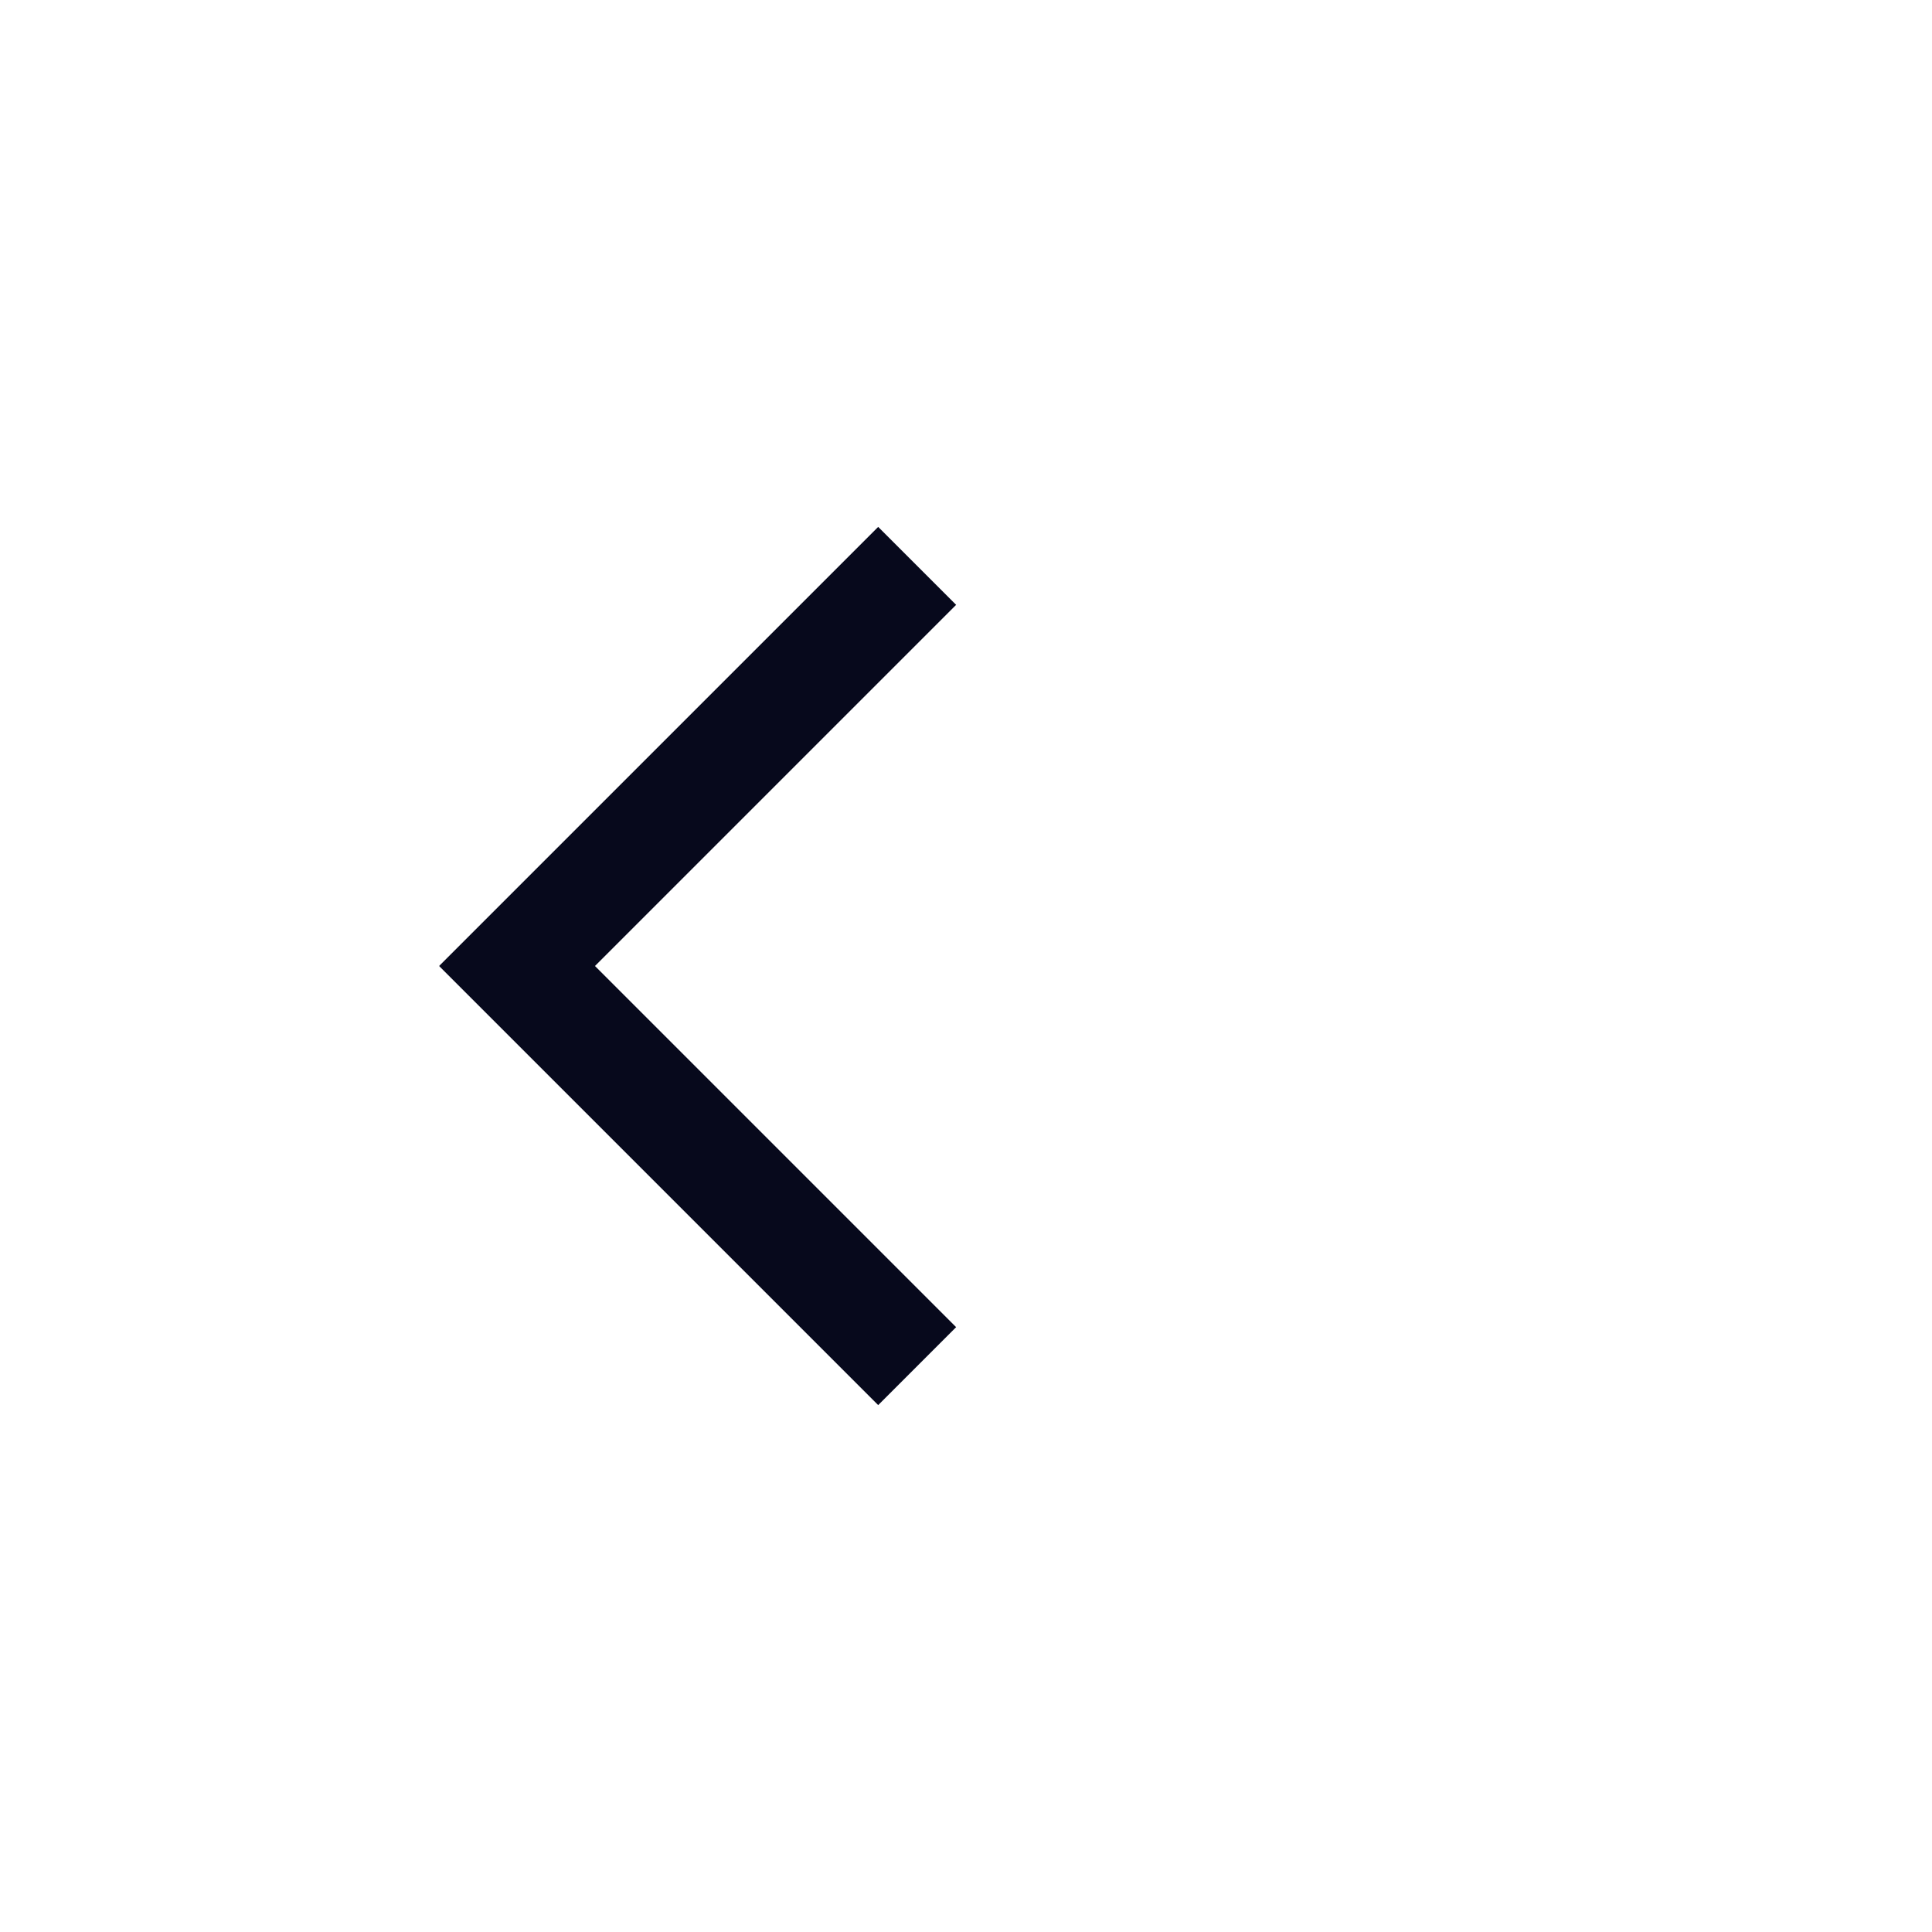
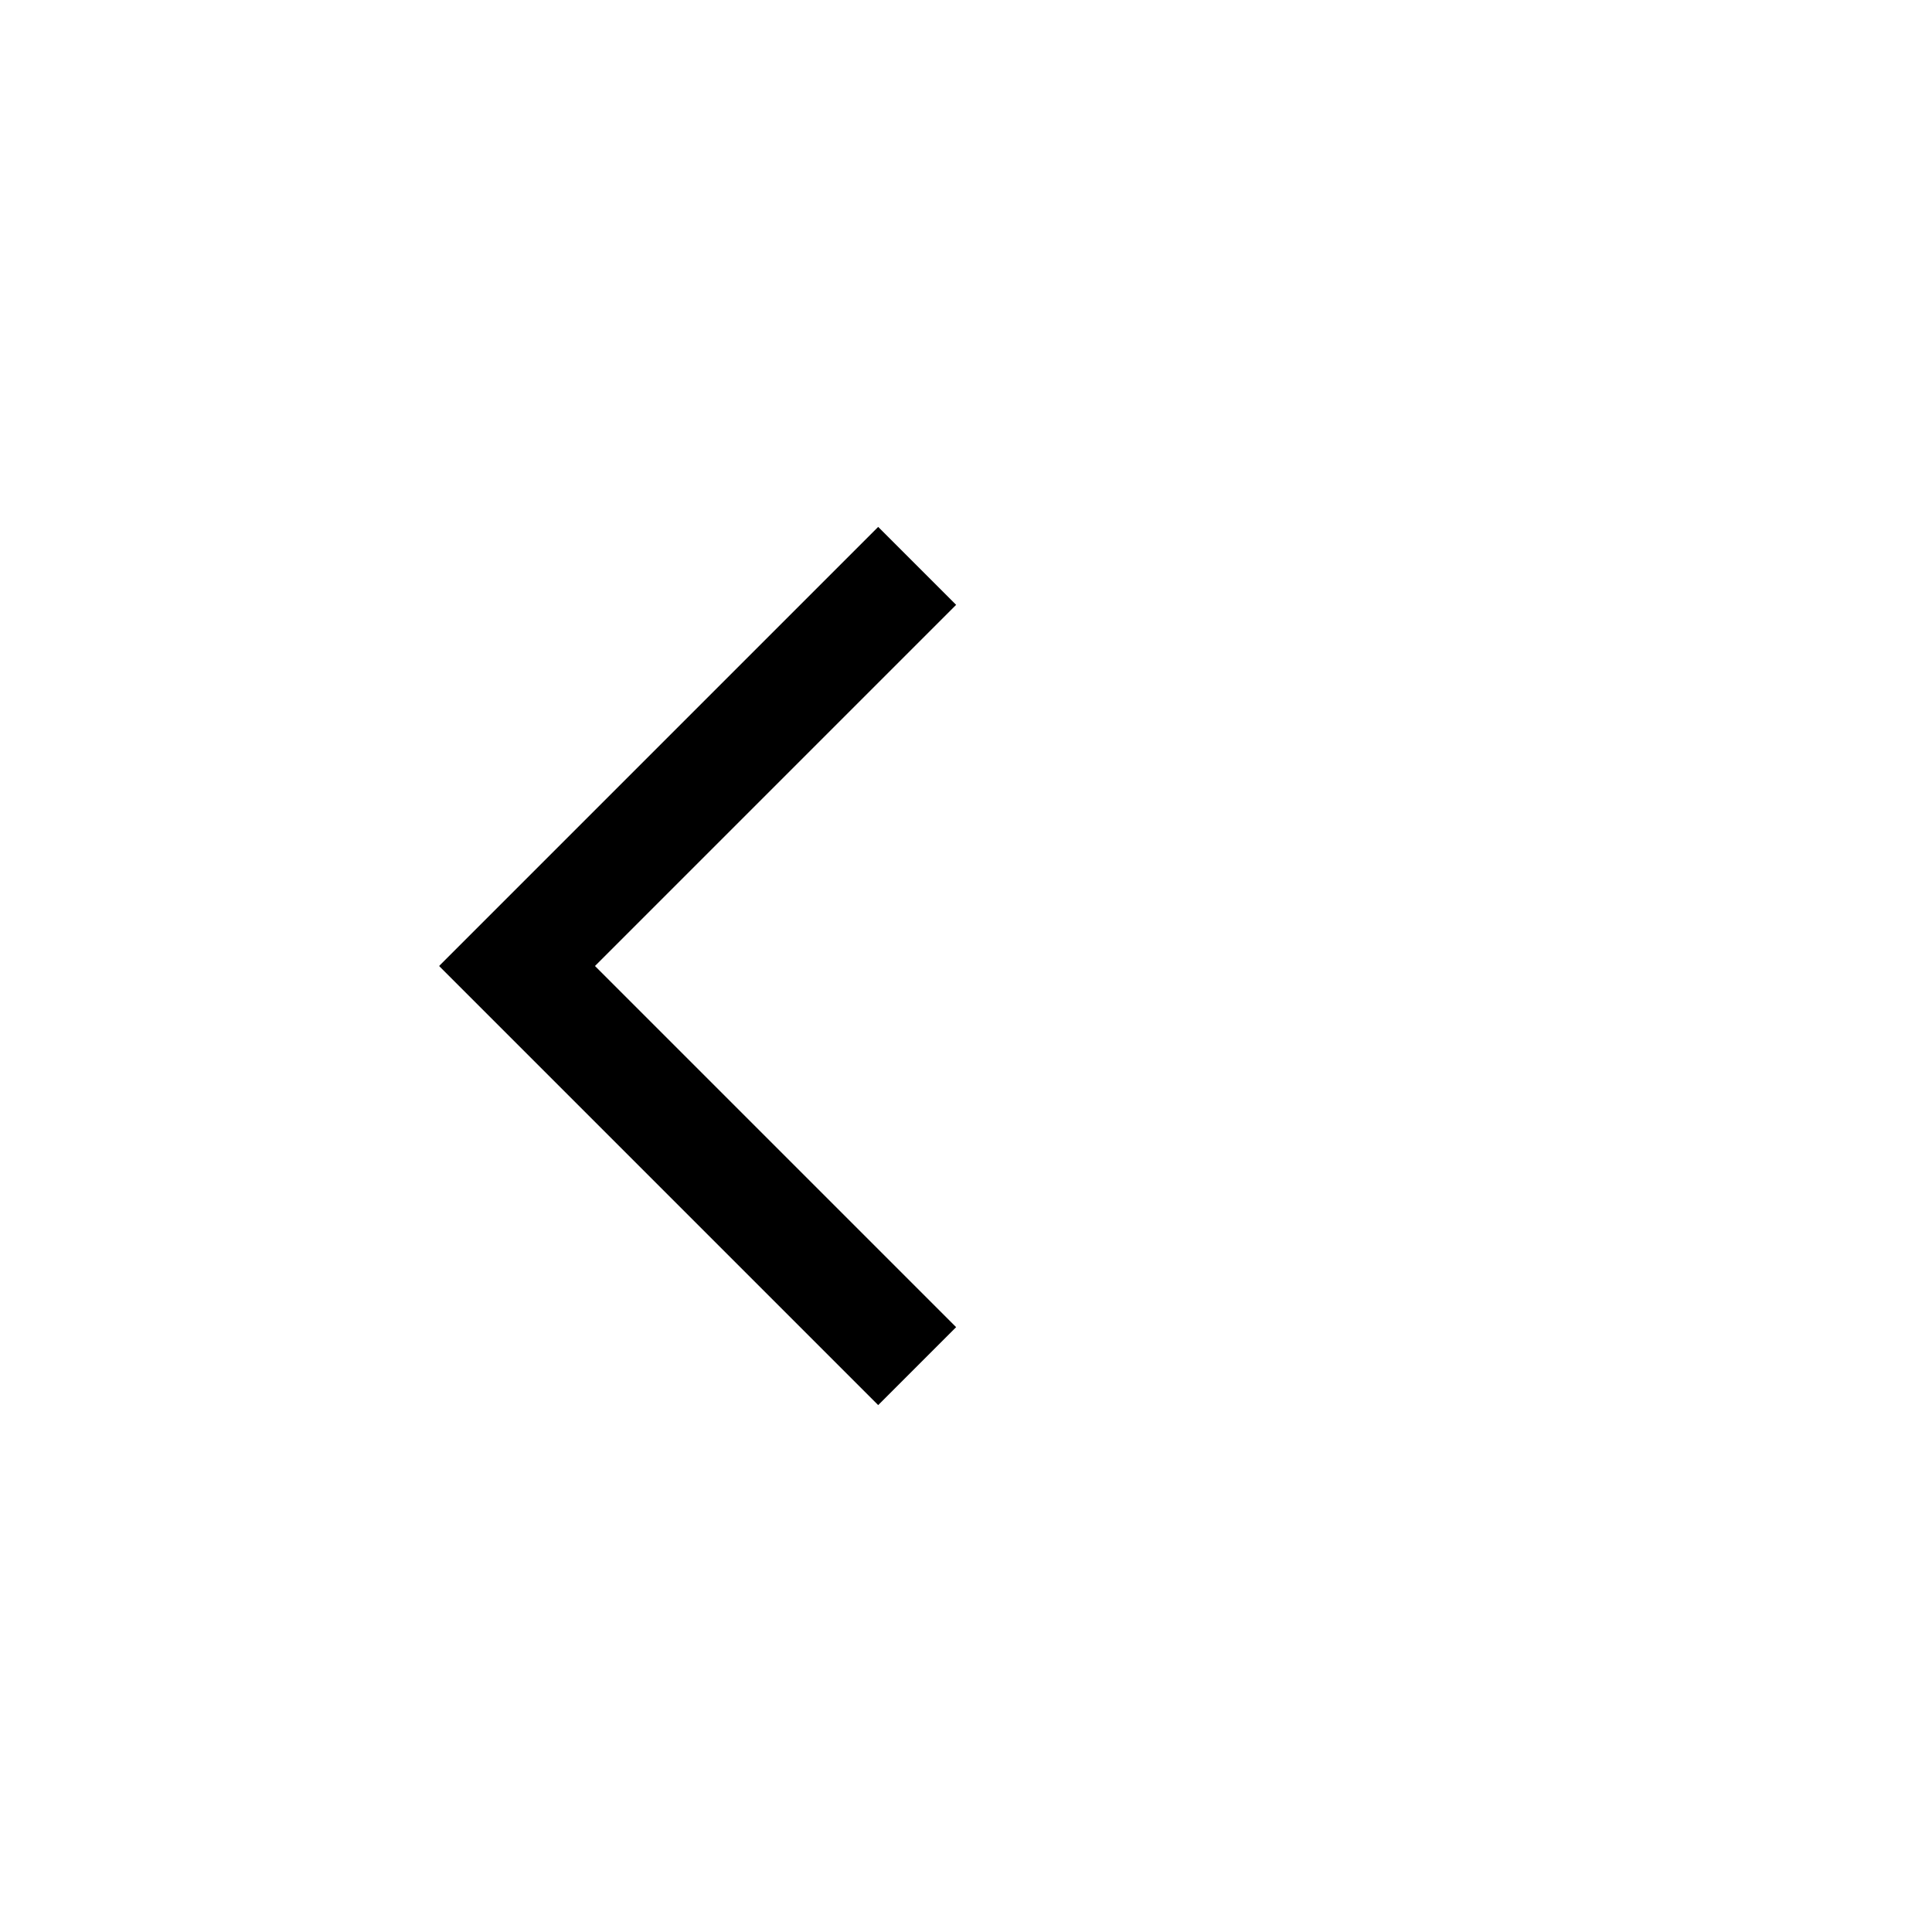
<svg xmlns="http://www.w3.org/2000/svg" width="44" height="44" viewBox="0 0 44 44" fill="none">
  <mask id="mask0_179_653" style="mask-type:alpha" maskUnits="userSpaceOnUse" x="10" y="10" width="24" height="24">
    <rect x="10" y="10" width="24" height="24" fill="#D9D9D9" />
  </mask>
  <g mask="url(#mask0_179_653)">
-     <path d="M20 32L10 22L20 12L21.775 13.775L13.55 22L21.775 30.225L20 32Z" fill="#07091C" />
+     <path d="M20 32L10 22L20 12L21.775 13.775L13.55 22L21.775 30.225L20 32Z" fill="currentColor" />
  </g>
</svg>
